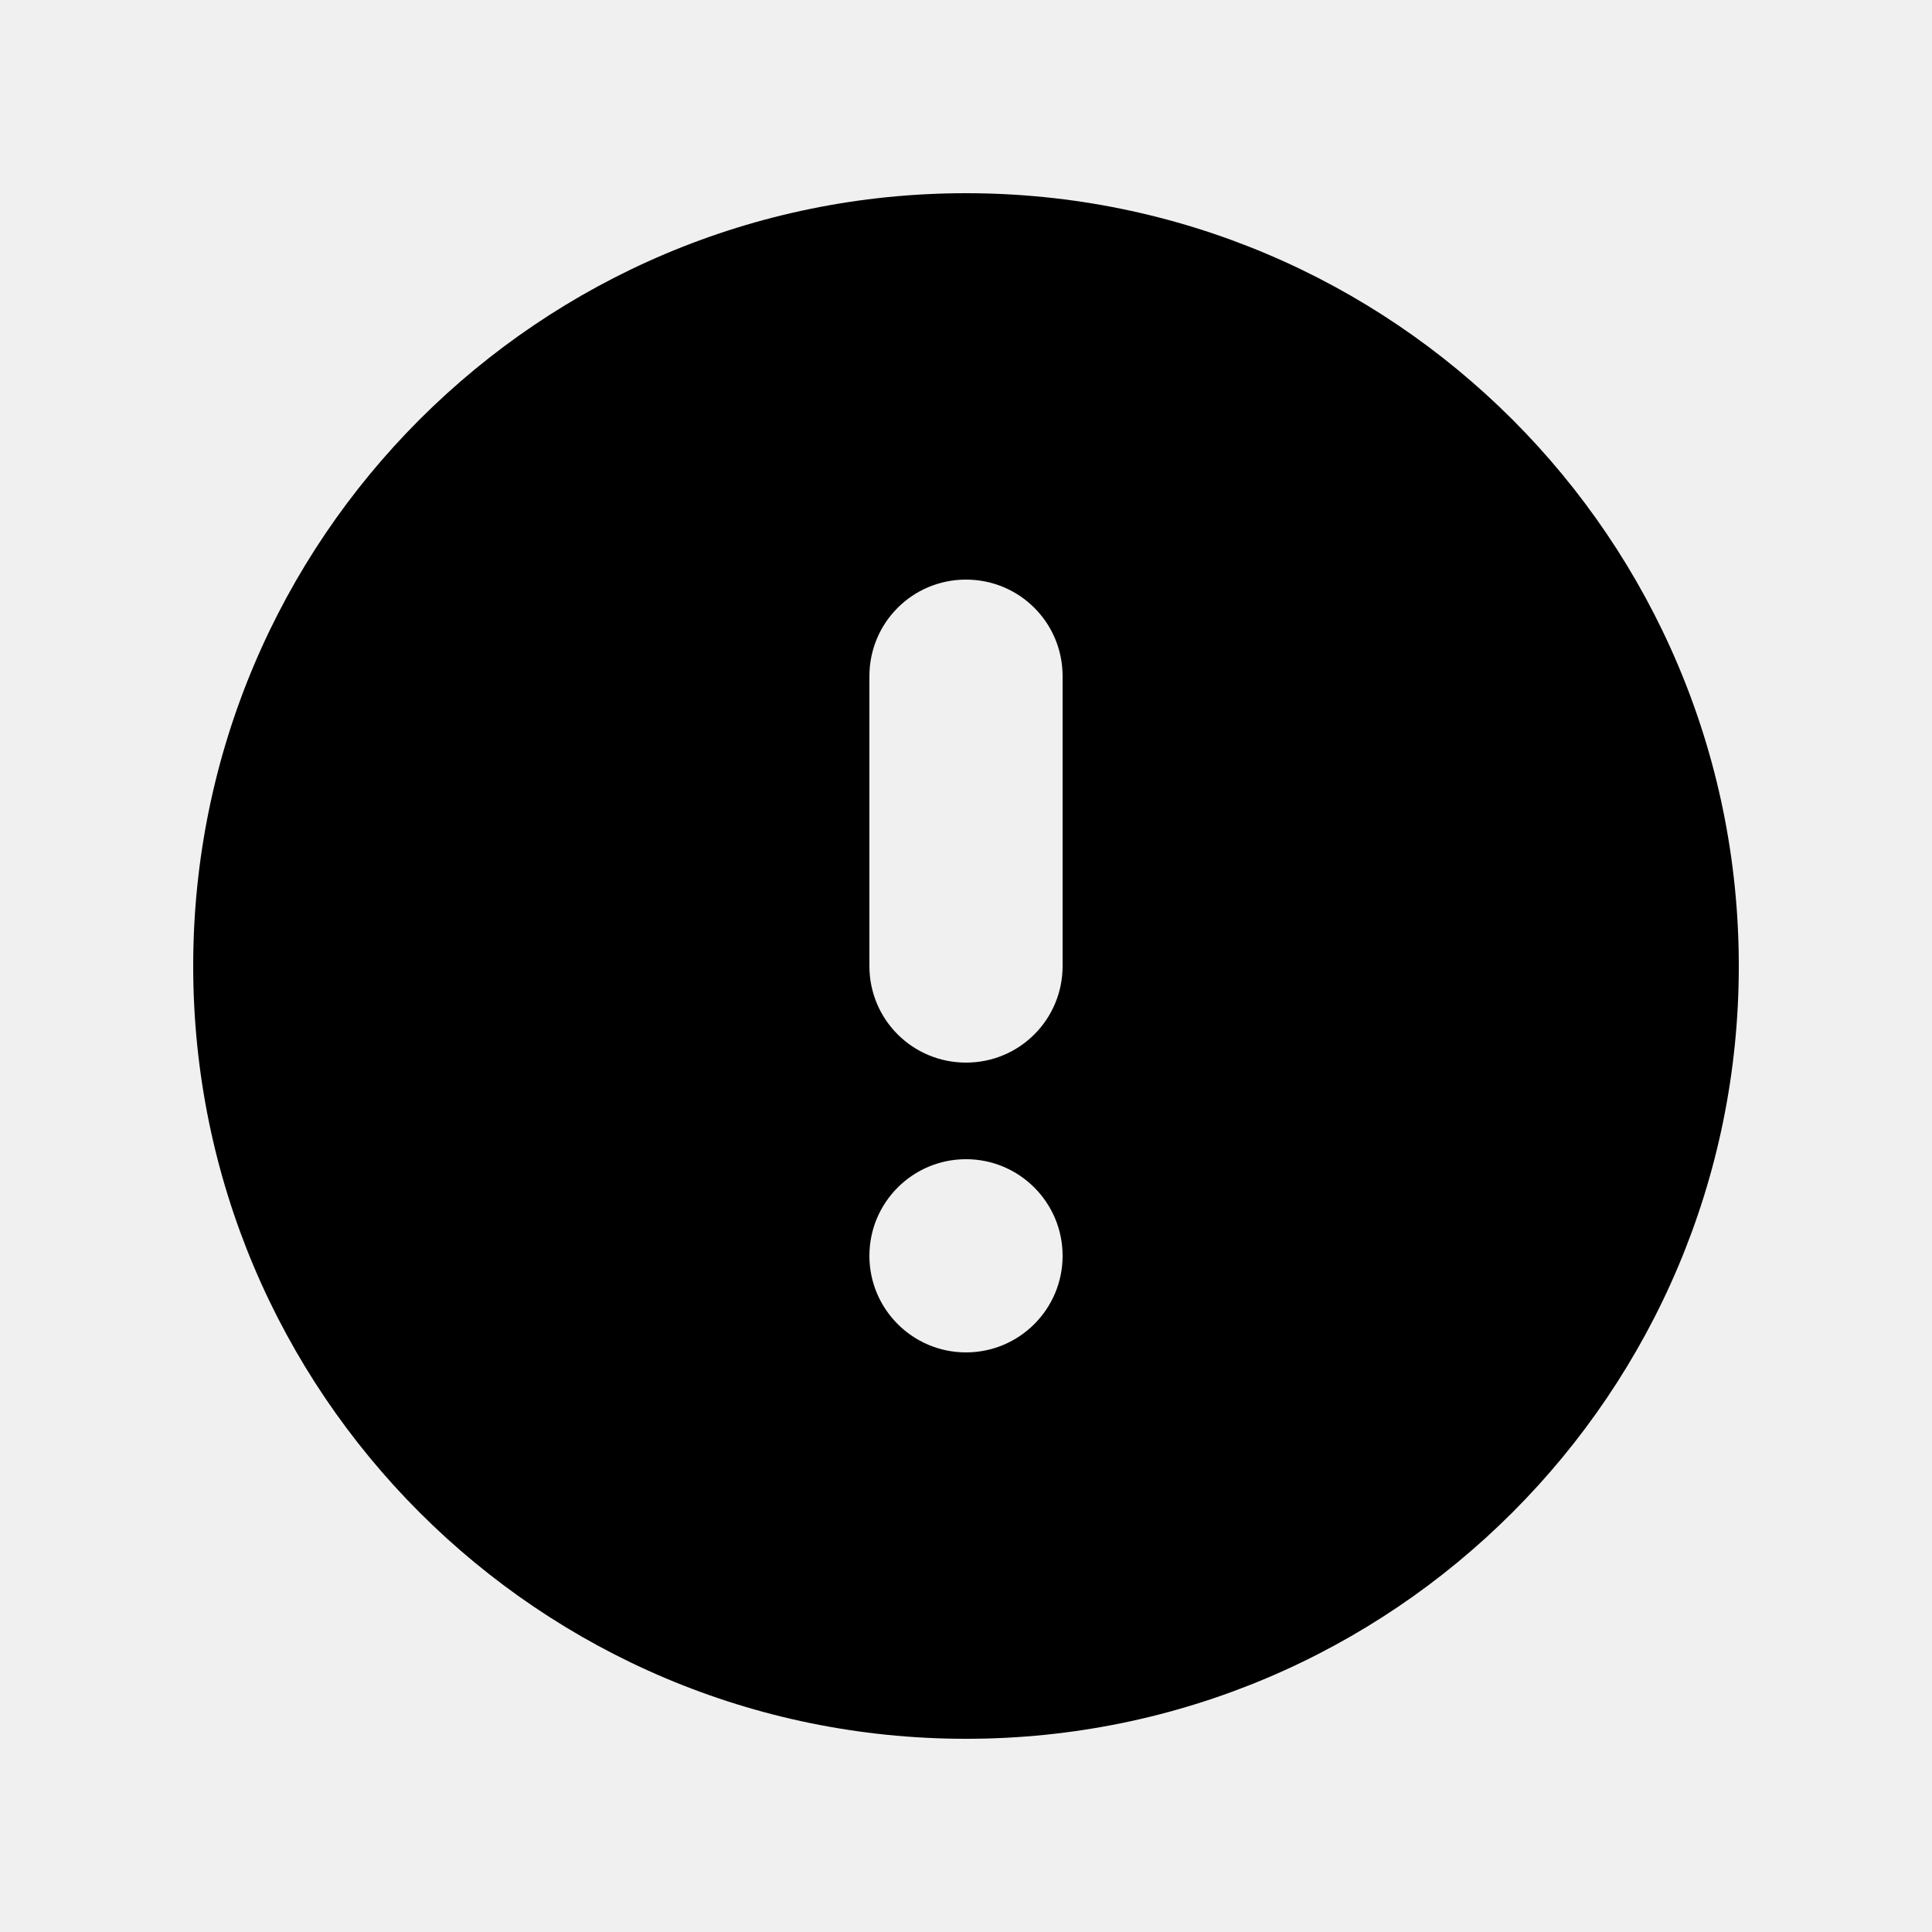
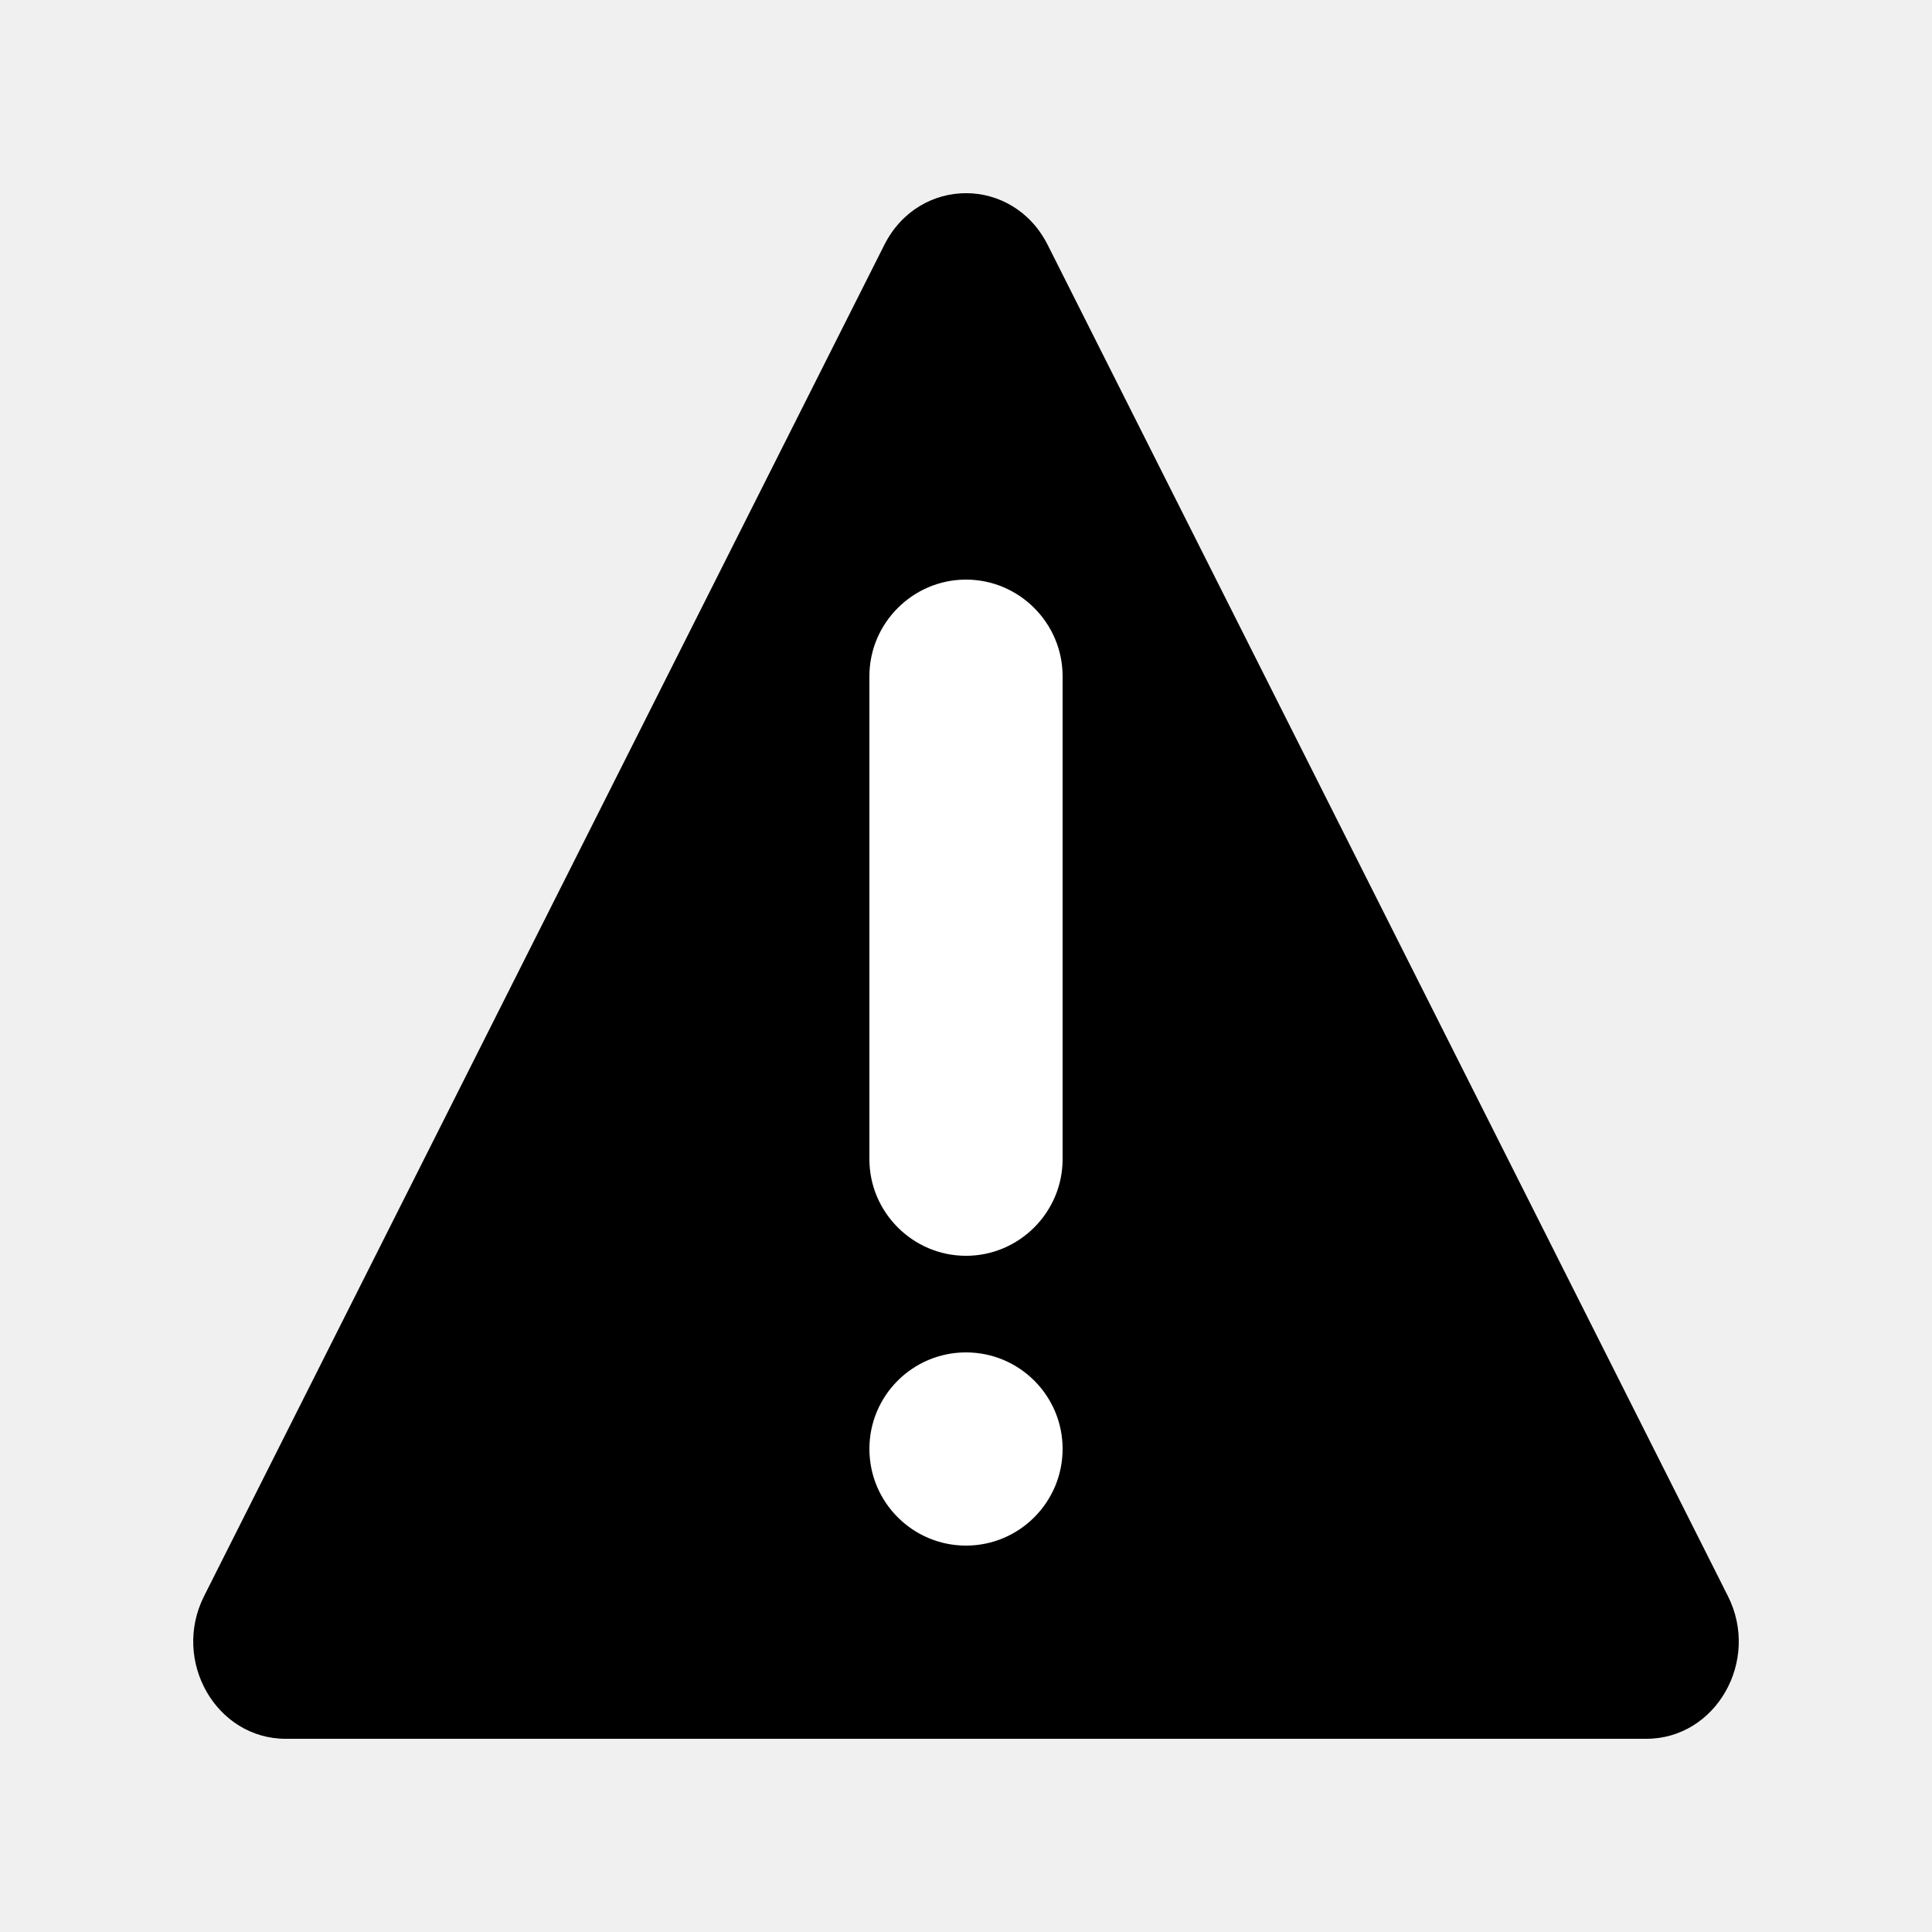
<svg xmlns="http://www.w3.org/2000/svg" width="20px" height="20px" viewBox="0 0 20 20" version="1.1">
  <defs />
  <g id="Symbols" stroke="none" stroke-width="1" fill="none" fill-rule="evenodd">
-     <g id="Warning-icon" fill="currentColor">
-       <path d="M10,18 C14.418,18 18,14.418 18,10 C18,5.582 14.418,2 10,2 C5.582,2 2,5.582 2,10 C2,14.418 5.582,18 10,18 Z M10,14 C10.552,14 11,13.552 11,13 C11,12.448 10.552,12 10,12 C9.448,12 9,12.448 9,13 C9,13.552 9.448,14 10,14 Z M9,7 C9,6.448 9.444,6 10,6 C10.552,6 11,6.444 11,7 L11,10 C11,10.552 10.556,11 10,11 C9.448,11 9,10.556 9,10 L9,7 Z" id="Shape" />
+     <g id="warningicon-20x20">
+       <g id="Group-2" transform="translate(2, 2)">
+         <path d="M15.888,14.524 L8.846,0.536 C8.486,-0.179 7.514,-0.179 7.154,0.536 L0.112,14.524 C-0.224,15.193 0.237,16 0.958,16 L15.042,16 C15.763,16 16.224,15.193 15.888,14.524 L15.888,14.524 Z" id="Fill-1" fill="currentColor" />
+         <path d="M8,14 C7.448,14 7,13.551 7,12.999 C7,12.447 7.448,12 8,12 C8.552,12 9,12.447 9,12.999 C9,13.551 8.552,14 8,14 L8,14 Z" id="Path" fill="#FFFFFF" />
+         <path d="M9,10 C9,10.55 8.55,11 8,11 C7.45,11 7,10.55 7,10 L7,5 C7,4.45 7.45,4 8,4 C8.55,4 9,4.45 9,5 L9,10 Z" id="Path" fill="#FFFFFF" />
+       </g>
    </g>
  </g>
</svg>
